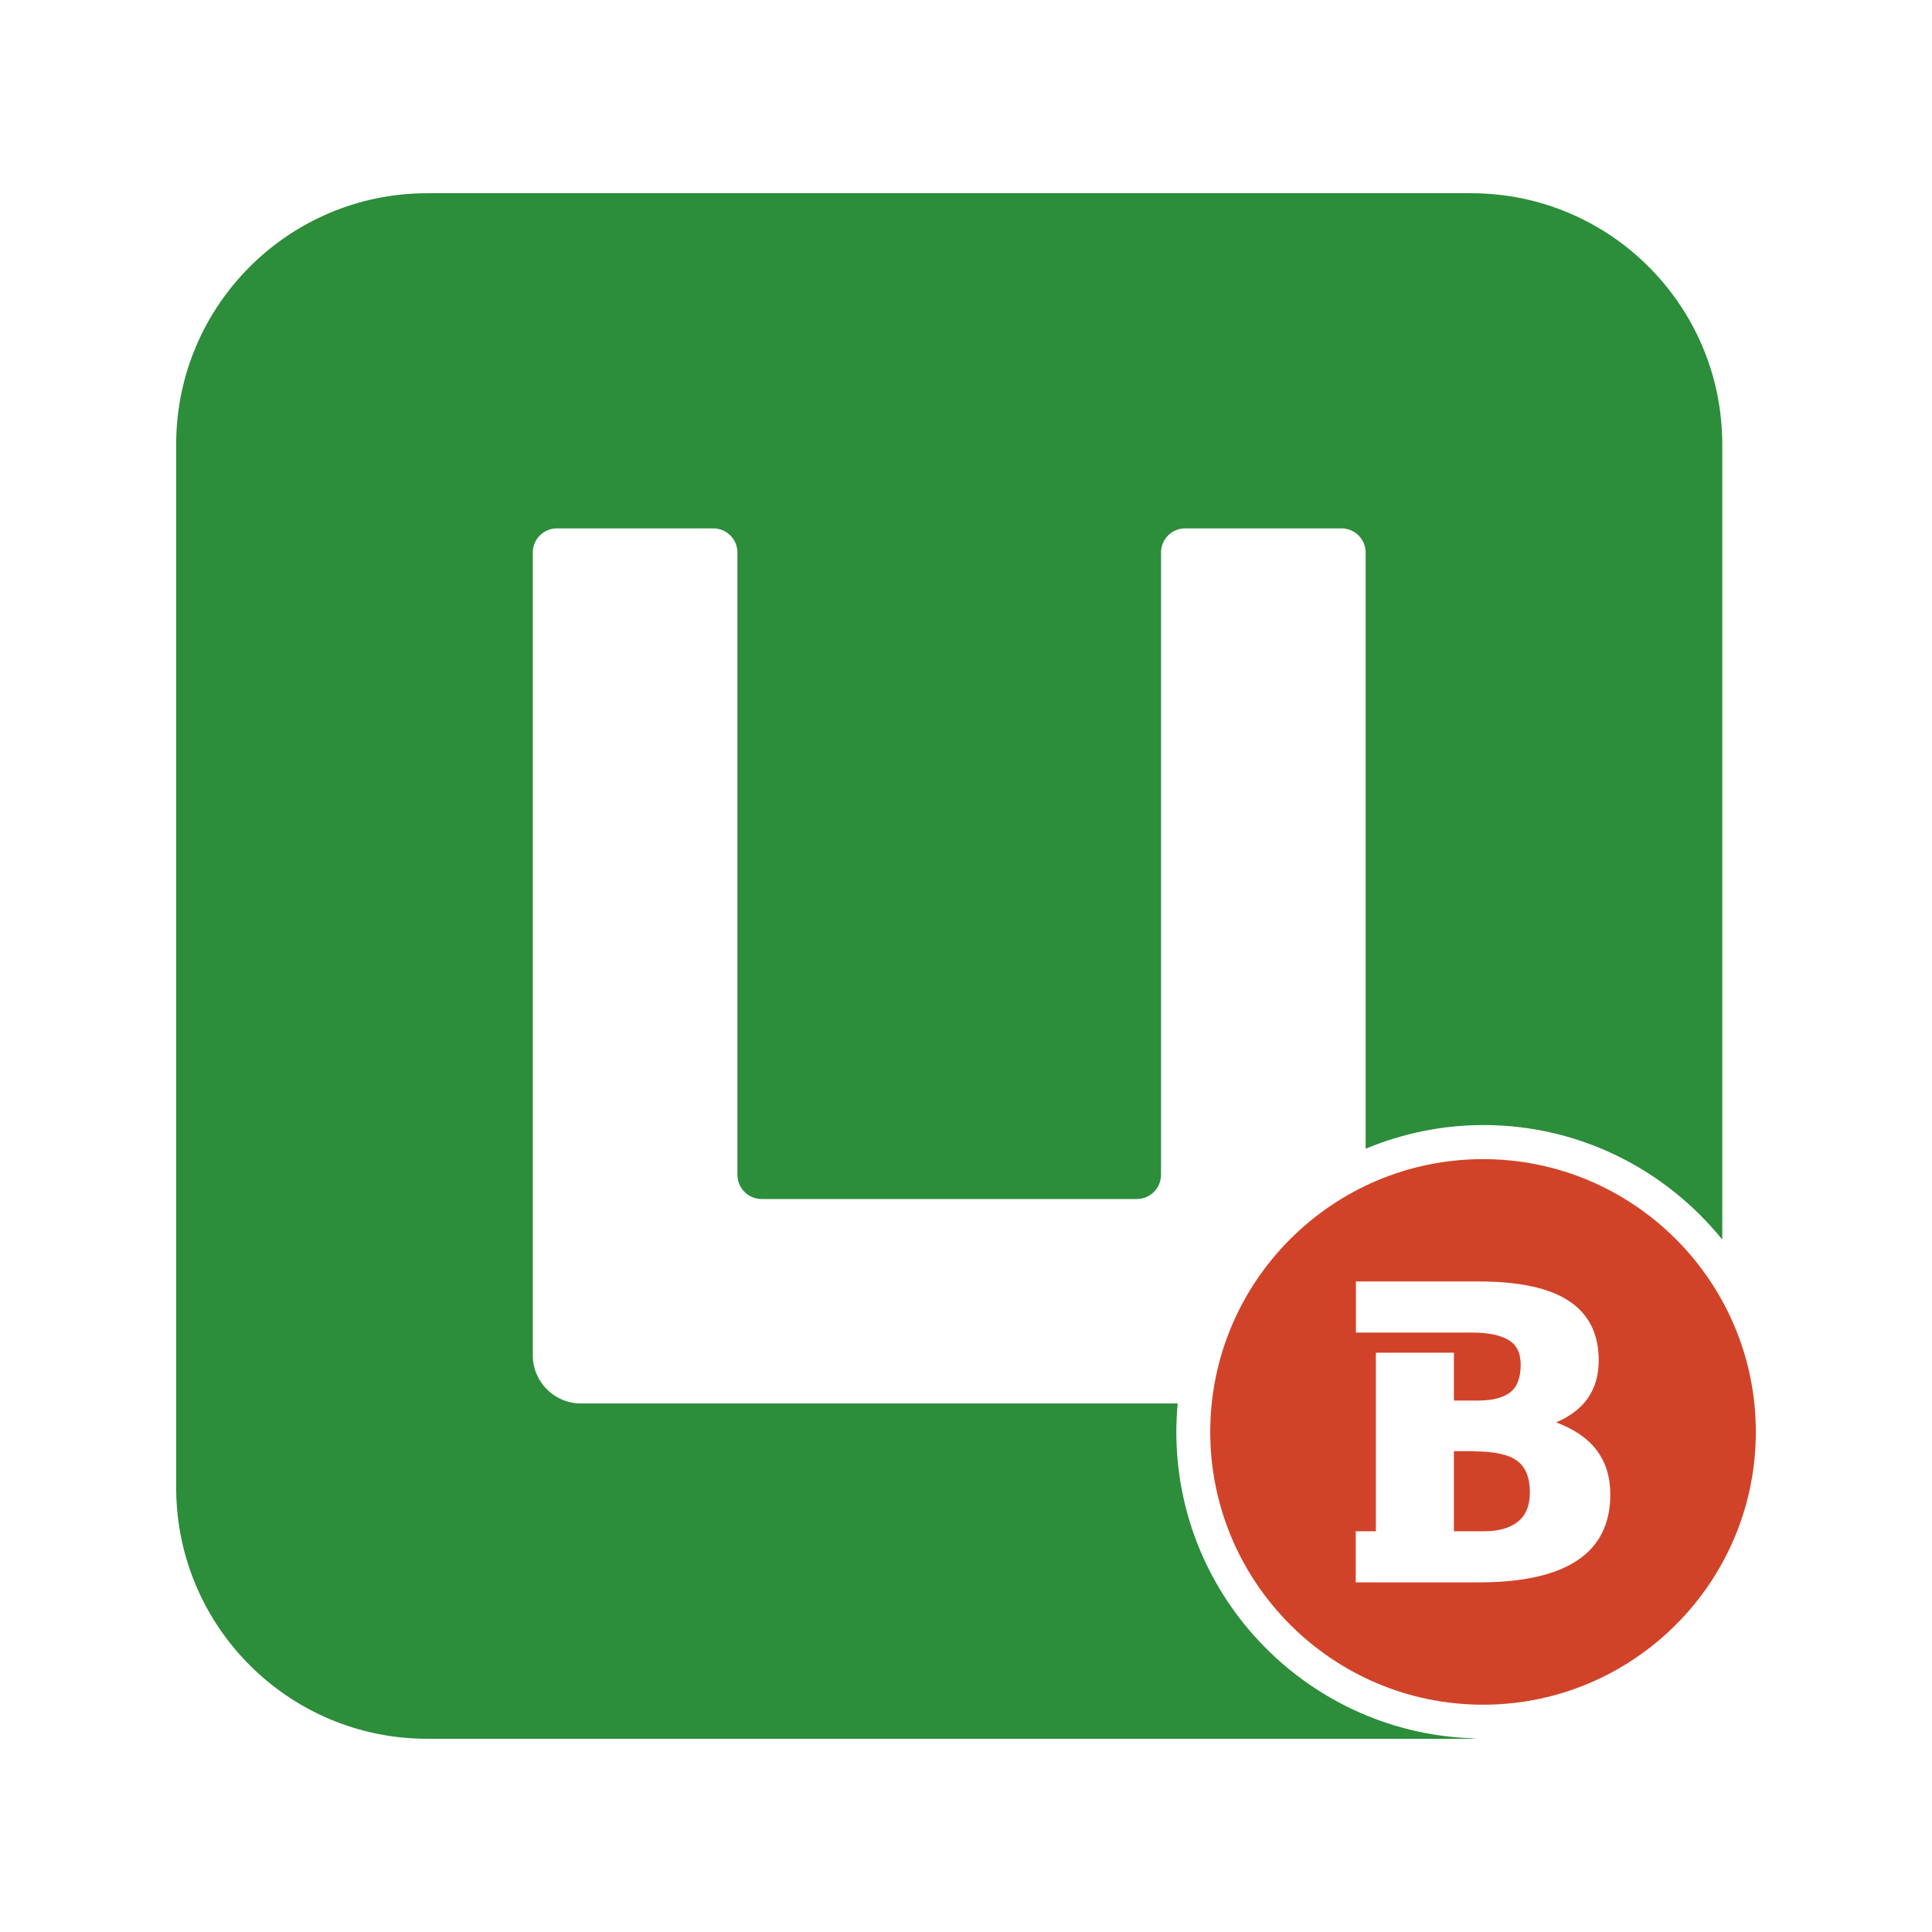
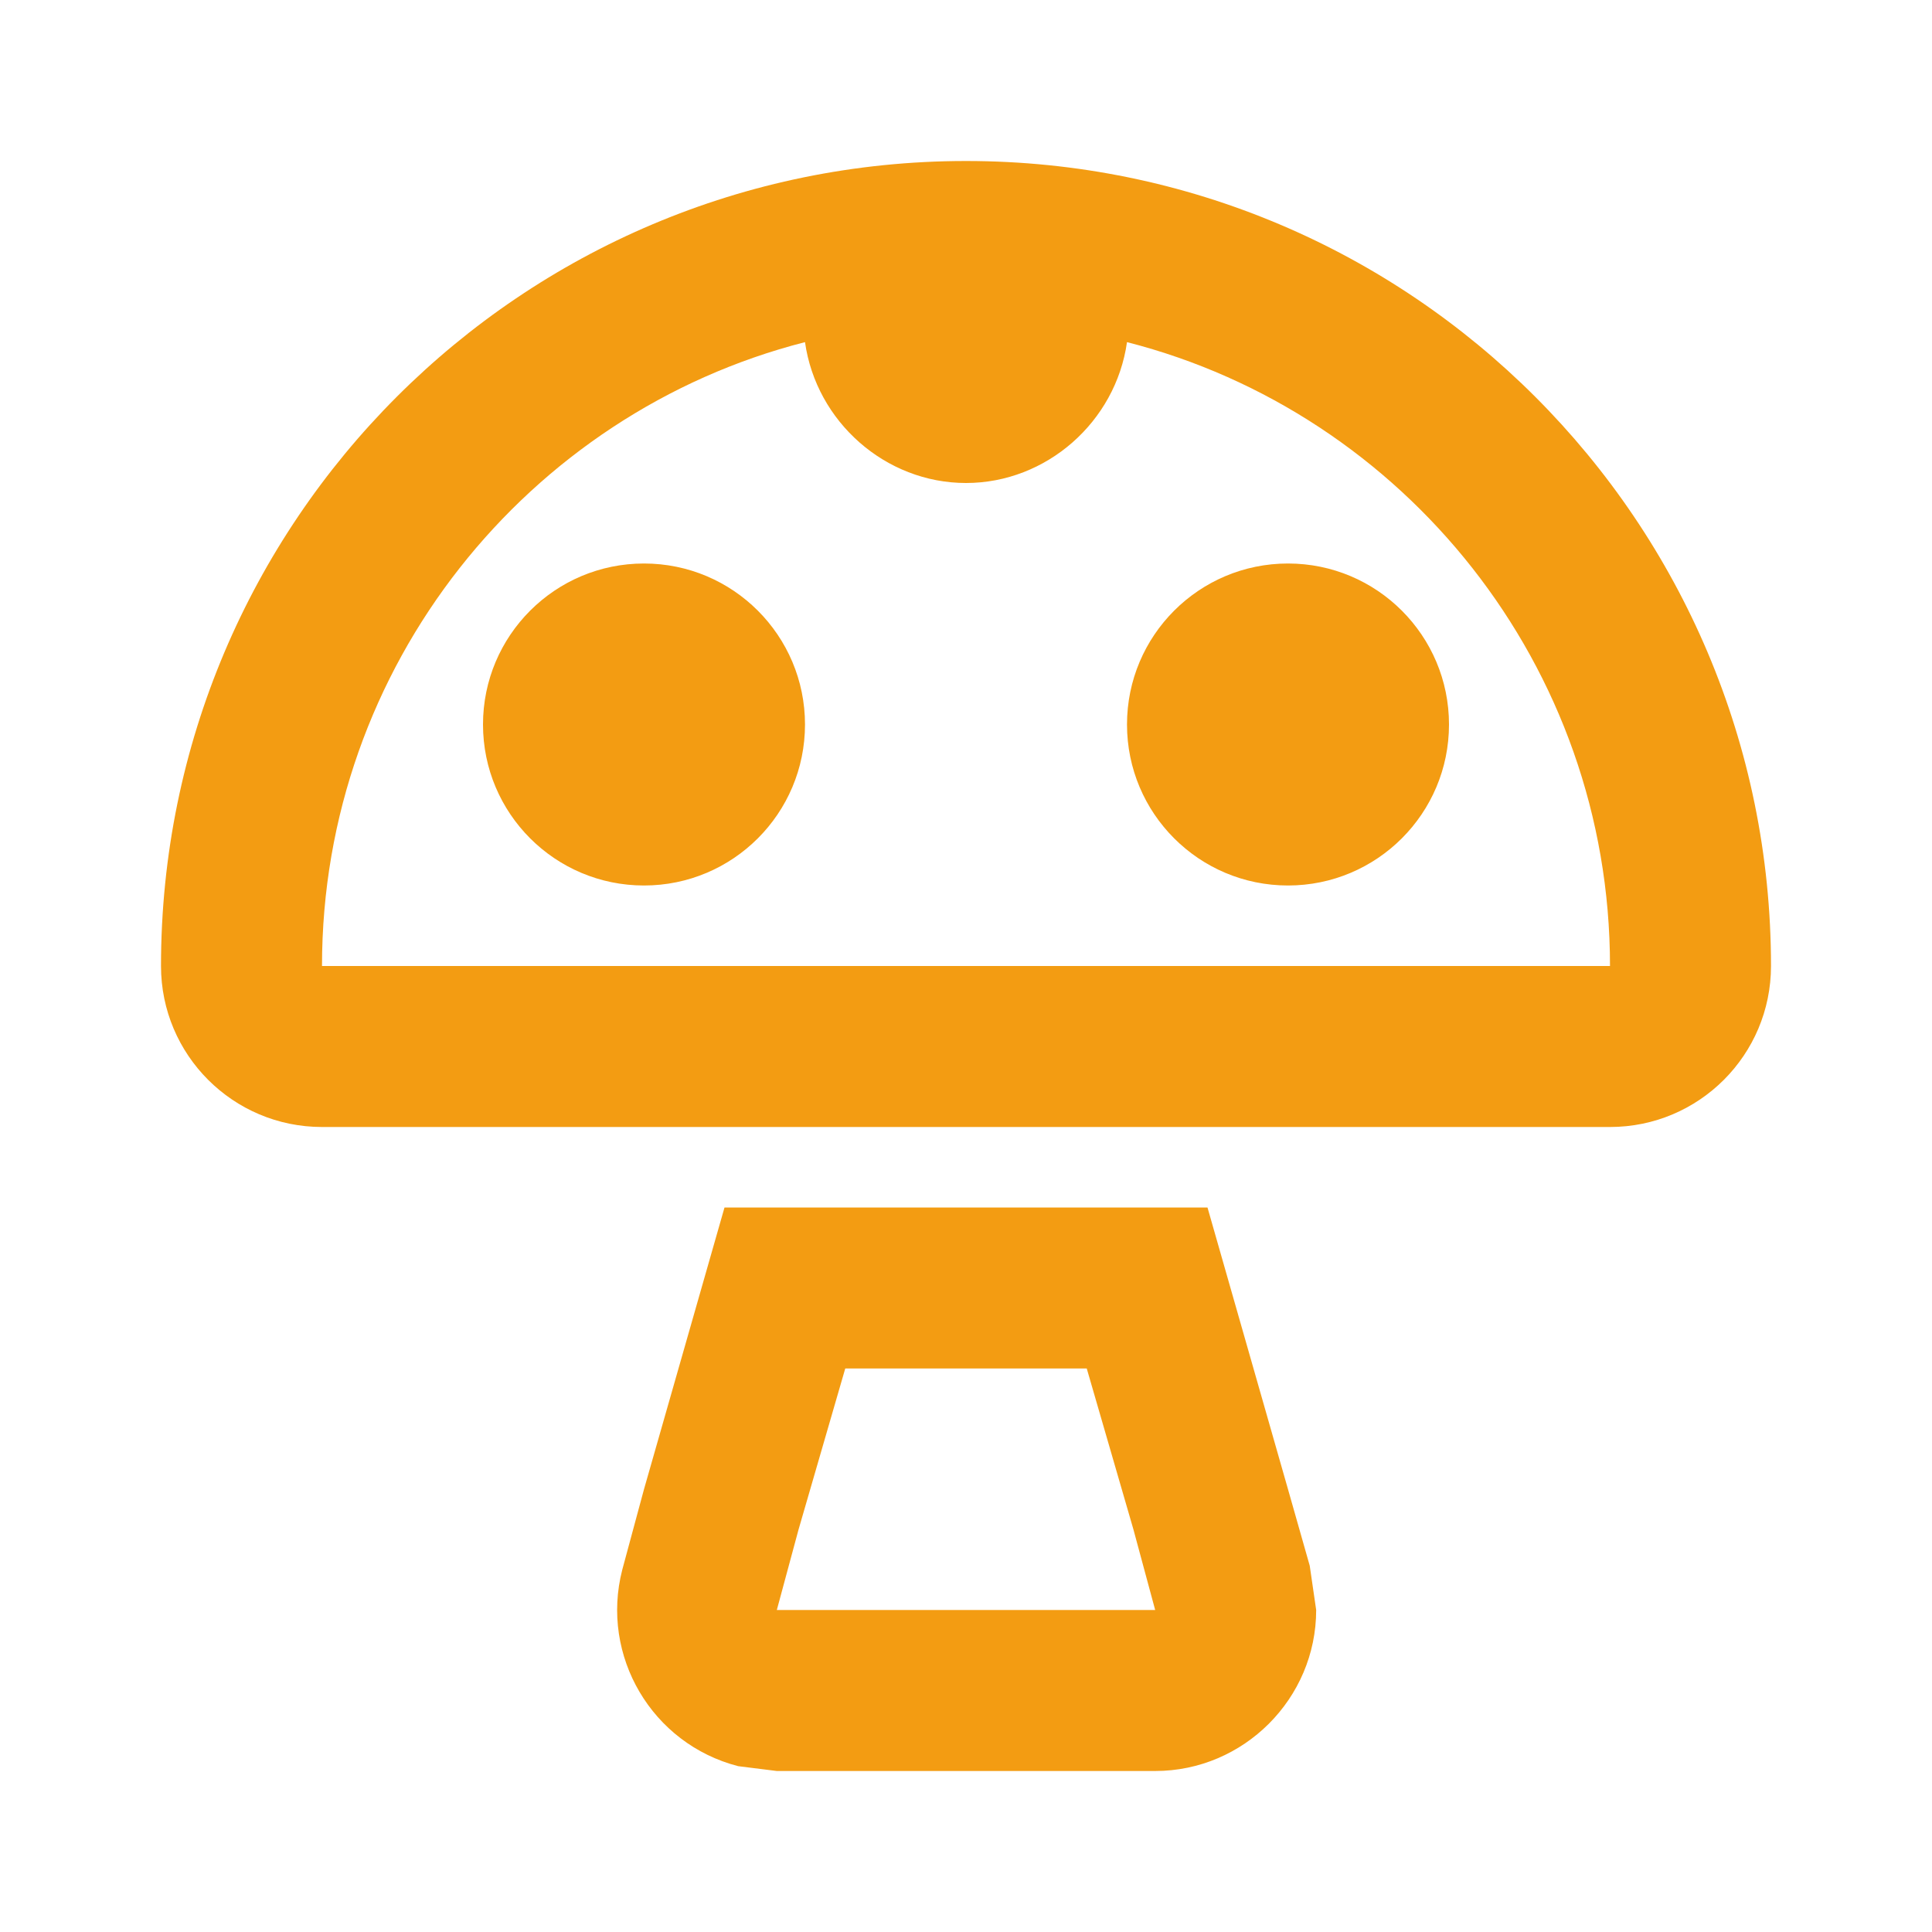
- <svg xmlns="http://www.w3.org/2000/svg" id="_图层_2" data-name="图层 2" viewBox="0 0 113.39 113.39">
-   <defs>
-     <style>
-       .cls-1 {
-         fill: none;
-       }
- 
-       .cls-2 {
-         fill: #d14328;
-       }
- 
-       .cls-3 {
-         fill: #2c8d3a;
-       }
-     </style>
-   </defs>
-   <g id="_图层_1-2" data-name="图层 1">
-     <g>
-       <rect class="cls-1" width="113.39" height="113.39" />
-       <g>
-         <path class="cls-3" d="M86.31,11.34H25.08c-8.14,0-14.74,6.6-14.74,14.74v61.23c0,8.14,6.6,14.74,14.74,14.74h61.23c.12,0,.24-.02,.37-.02-9.76-.2-17.64-8.18-17.64-17.99,0-.56,.03-1.12,.08-1.67H34.1c-1.57,0-2.83-1.27-2.83-2.83V32.43c0-.78,.63-1.42,1.42-1.42h9.17c.78,0,1.42,.63,1.42,1.42v36.52c0,.78,.63,1.42,1.42,1.42h22.02c.78,0,1.42-.63,1.42-1.42V32.43c0-.78,.63-1.42,1.42-1.42h9.17c.78,0,1.42,.63,1.42,1.42v34.99c2.13-.89,4.47-1.39,6.92-1.39,5.66,0,10.7,2.63,14.01,6.72V26.08c0-8.14-6.6-14.74-14.74-14.74Z" />
-         <g>
-           <path class="cls-2" d="M87.04,68.03c-8.83,0-16.01,7.18-16.01,16.01s7.18,16.01,16.01,16.01,16.01-7.18,16.01-16.01-7.18-16.01-16.01-16.01Zm-.27,24.84h-7.2v-3h1.18v-10.48h4.58v2.81h1.42c.84,0,1.46-.16,1.88-.48s.62-.87,.62-1.64c0-.69-.25-1.17-.74-1.45s-1.19-.42-2.09-.42h-6.84v-3h7.2c2.38,0,4.15,.38,5.31,1.15,1.16,.77,1.74,1.93,1.74,3.48,0,1.71-.83,2.93-2.5,3.64,1.07,.4,1.87,.95,2.39,1.65s.79,1.56,.79,2.58c0,3.44-2.58,5.16-7.73,5.16Z" />
-           <path class="cls-2" d="M86.49,85.17h-1.16v4.7h1.8c.81,0,1.46-.18,1.94-.55s.72-.95,.72-1.73c0-.86-.25-1.48-.74-1.85s-1.35-.56-2.56-.56Z" />
-         </g>
-       </g>
-     </g>
-   </g>
+ <svg xmlns="http://www.w3.org/2000/svg" width="1em" height="1em" viewBox="0 0 24 24">
+   <path fill="#f39c12" d="M4 12h16c0-3.73-2.56-6.87-6-7.75c-.14.99-1 1.75-2 1.75s-1.86-.76-2-1.75C6.56 5.13 4 8.27 4 12m8-10a10 10 0 0 1 10 10a2 2 0 0 1-2 2H4a2 2 0 0 1-2-2A10 10 0 0 1 12 2m1.5 15h-3l-.58 2l-.27 1h4.7l-.27-1zm1.5-2l1 3.5l.27.95l.08.55c0 1.1-.9 2-2 2h-4.7l-.48-.06a2.004 2.004 0 0 1-1.44-2.44l.27-1L9 15zm1-8a2 2 0 0 1 2 2a2 2 0 0 1-2 2a2 2 0 0 1-2-2a2 2 0 0 1 2-2M8 7a2 2 0 0 1 2 2a2 2 0 0 1-2 2a2 2 0 0 1-2-2a2 2 0 0 1 2-2" />
</svg>
